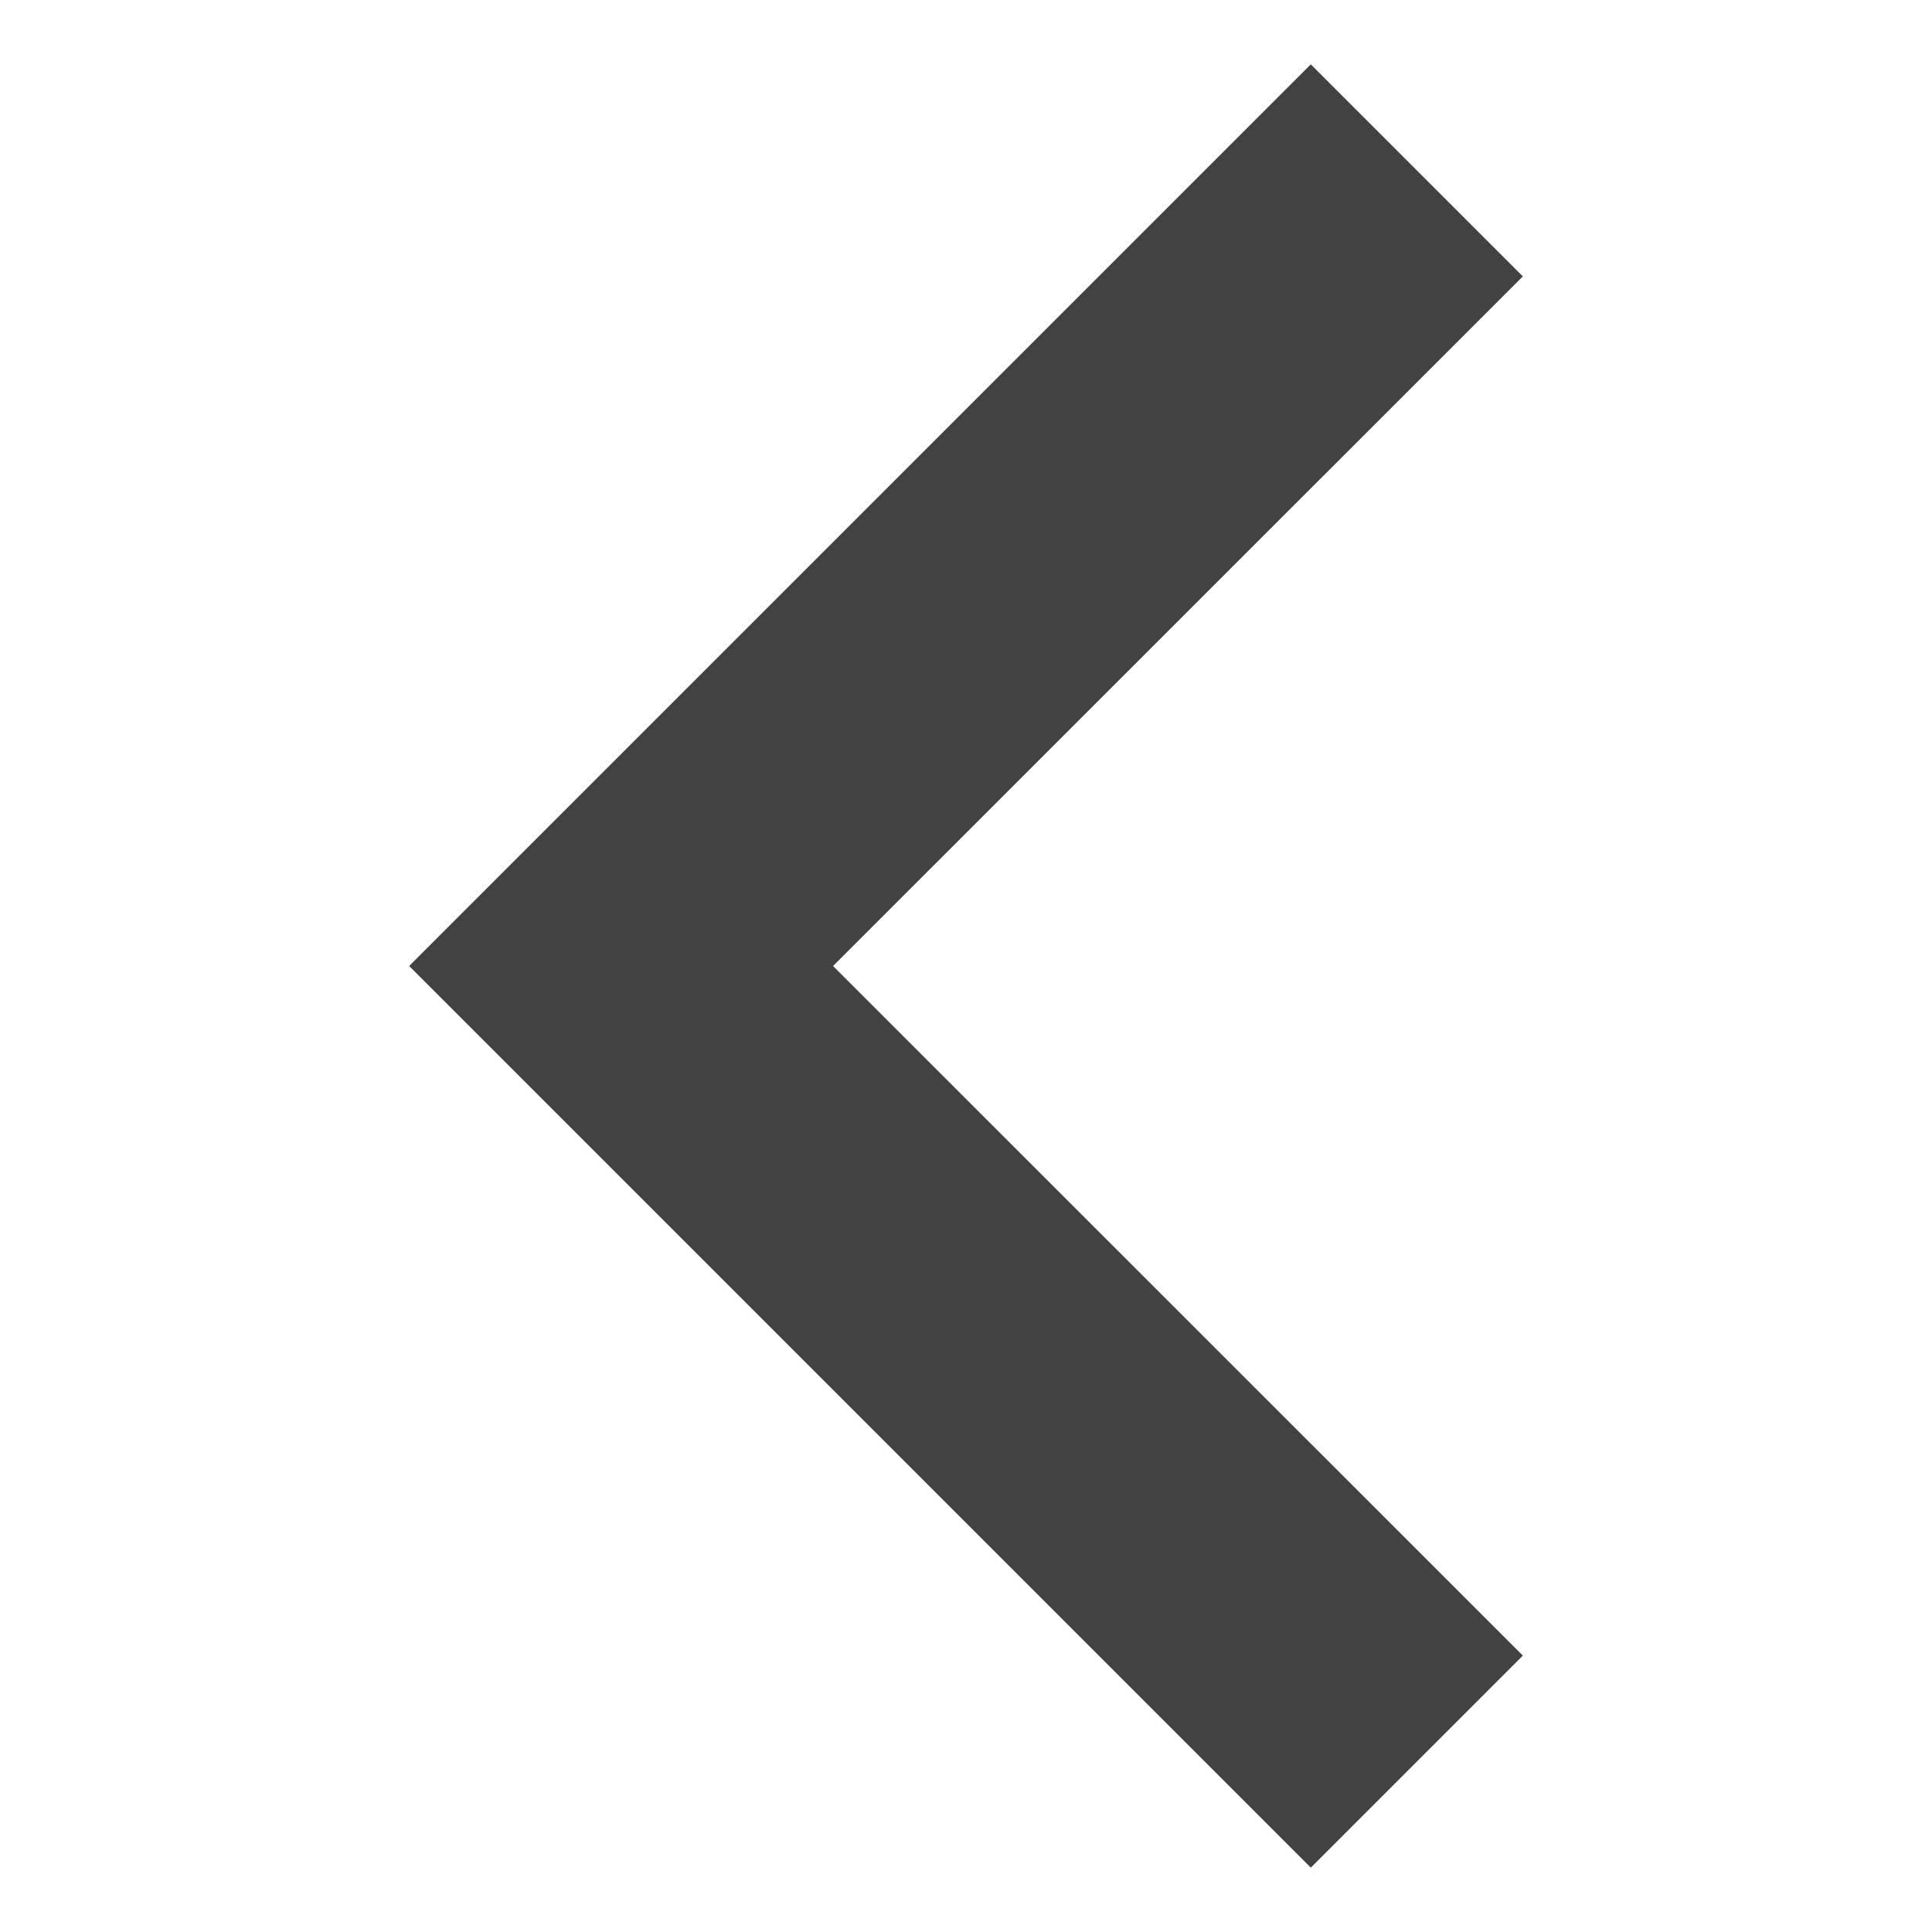
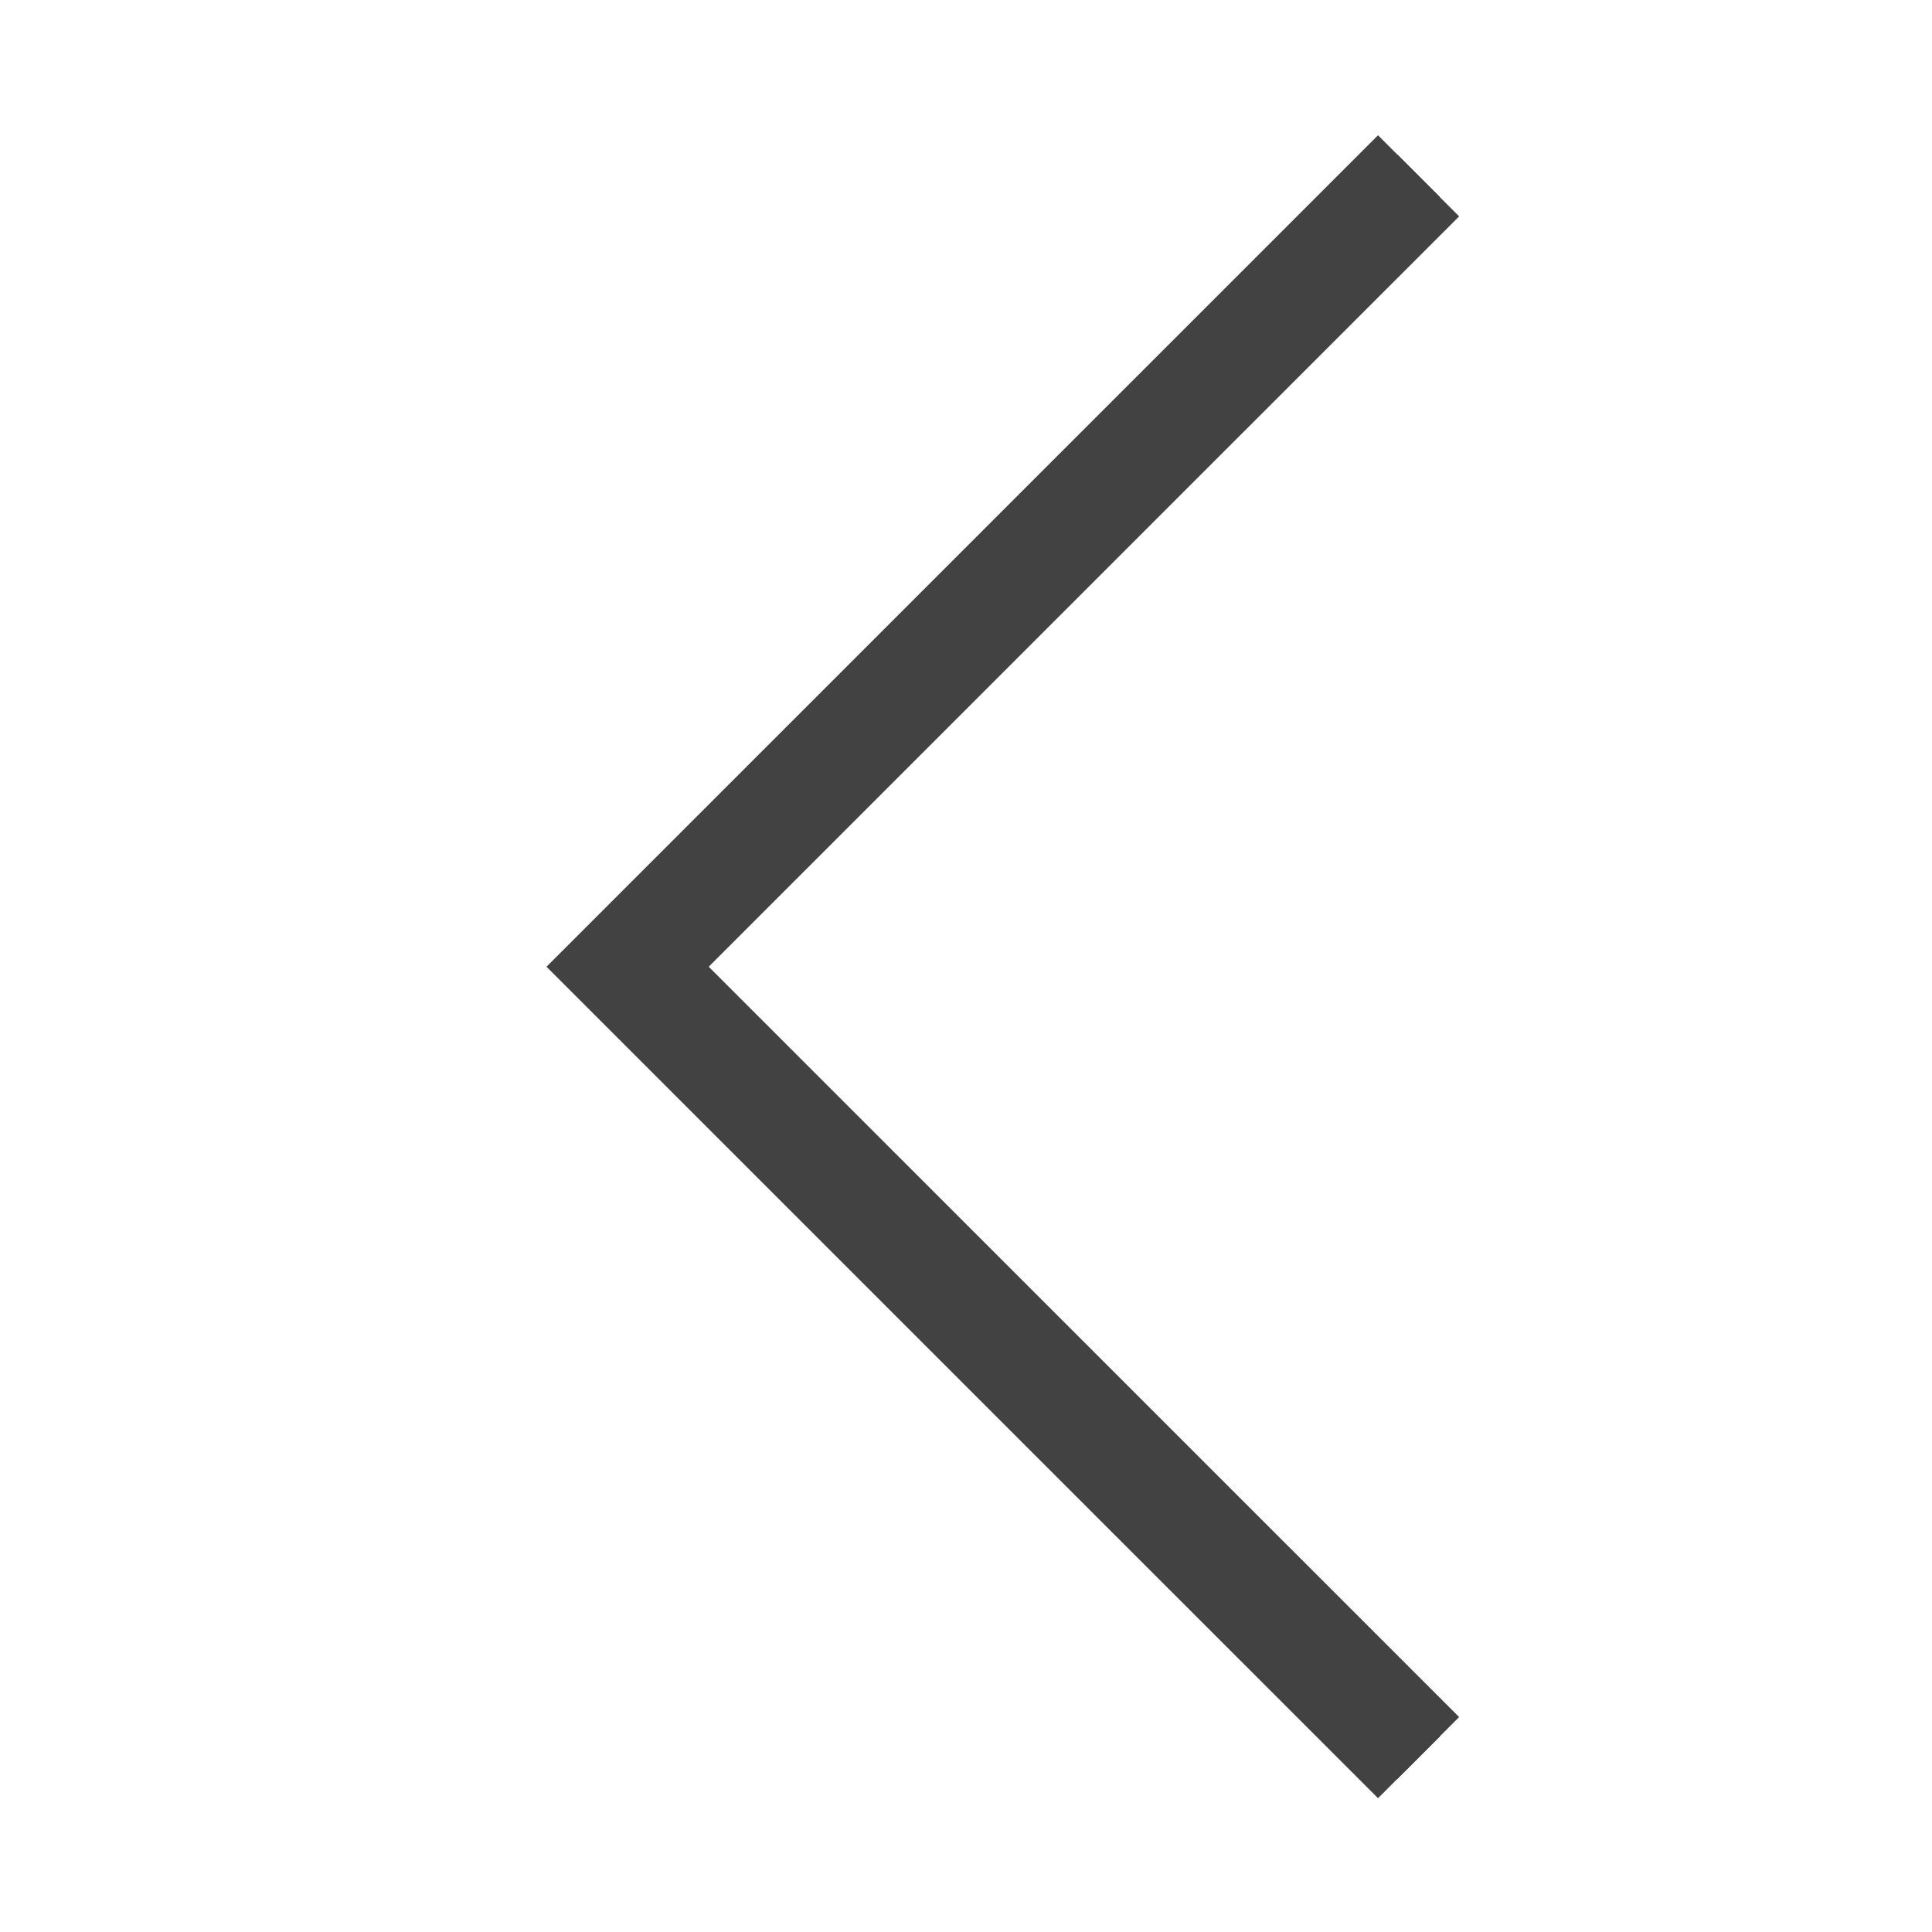
<svg xmlns="http://www.w3.org/2000/svg" version="1.1" id="Layer_1" x="0px" y="0px" width="32px" height="32px" viewBox="0 0 32 32" enable-background="new 0 0 32 32" xml:space="preserve">
-   <path fill="#434242" d="M25.223,4.578L13.798,16l11.425,11.422l-3.512,3.512L6.777,16L21.711,1.066L25.223,4.578z" />
+   <defs id="defs6453" />
+   <path style="fill:none;fill-rule:evenodd;stroke:#000000;stroke-width:1px;stroke-linecap:butt;stroke-linejoin:miter;stroke-opacity:1" d="M 10.395,16.012 23.496,29.112" id="path7002" />
+   <path style="fill:none;fill-rule:evenodd;stroke:#000000;stroke-width:1px;stroke-linecap:butt;stroke-linejoin:miter;stroke-opacity:1" d="M 23.496 2.912 L 10.395 16.012 L 23.496 2.912 z " id="path7002-6" />
+   <path style="fill:none;fill-rule:evenodd;stroke:#434242;stroke-width:1.9;stroke-linecap:butt;stroke-linejoin:miter;stroke-opacity:1;stroke-miterlimit:4;stroke-dasharray:none" d="M 23.496,29.112 10.395,16.012 23.496,2.912" id="path7021" />
</svg>
